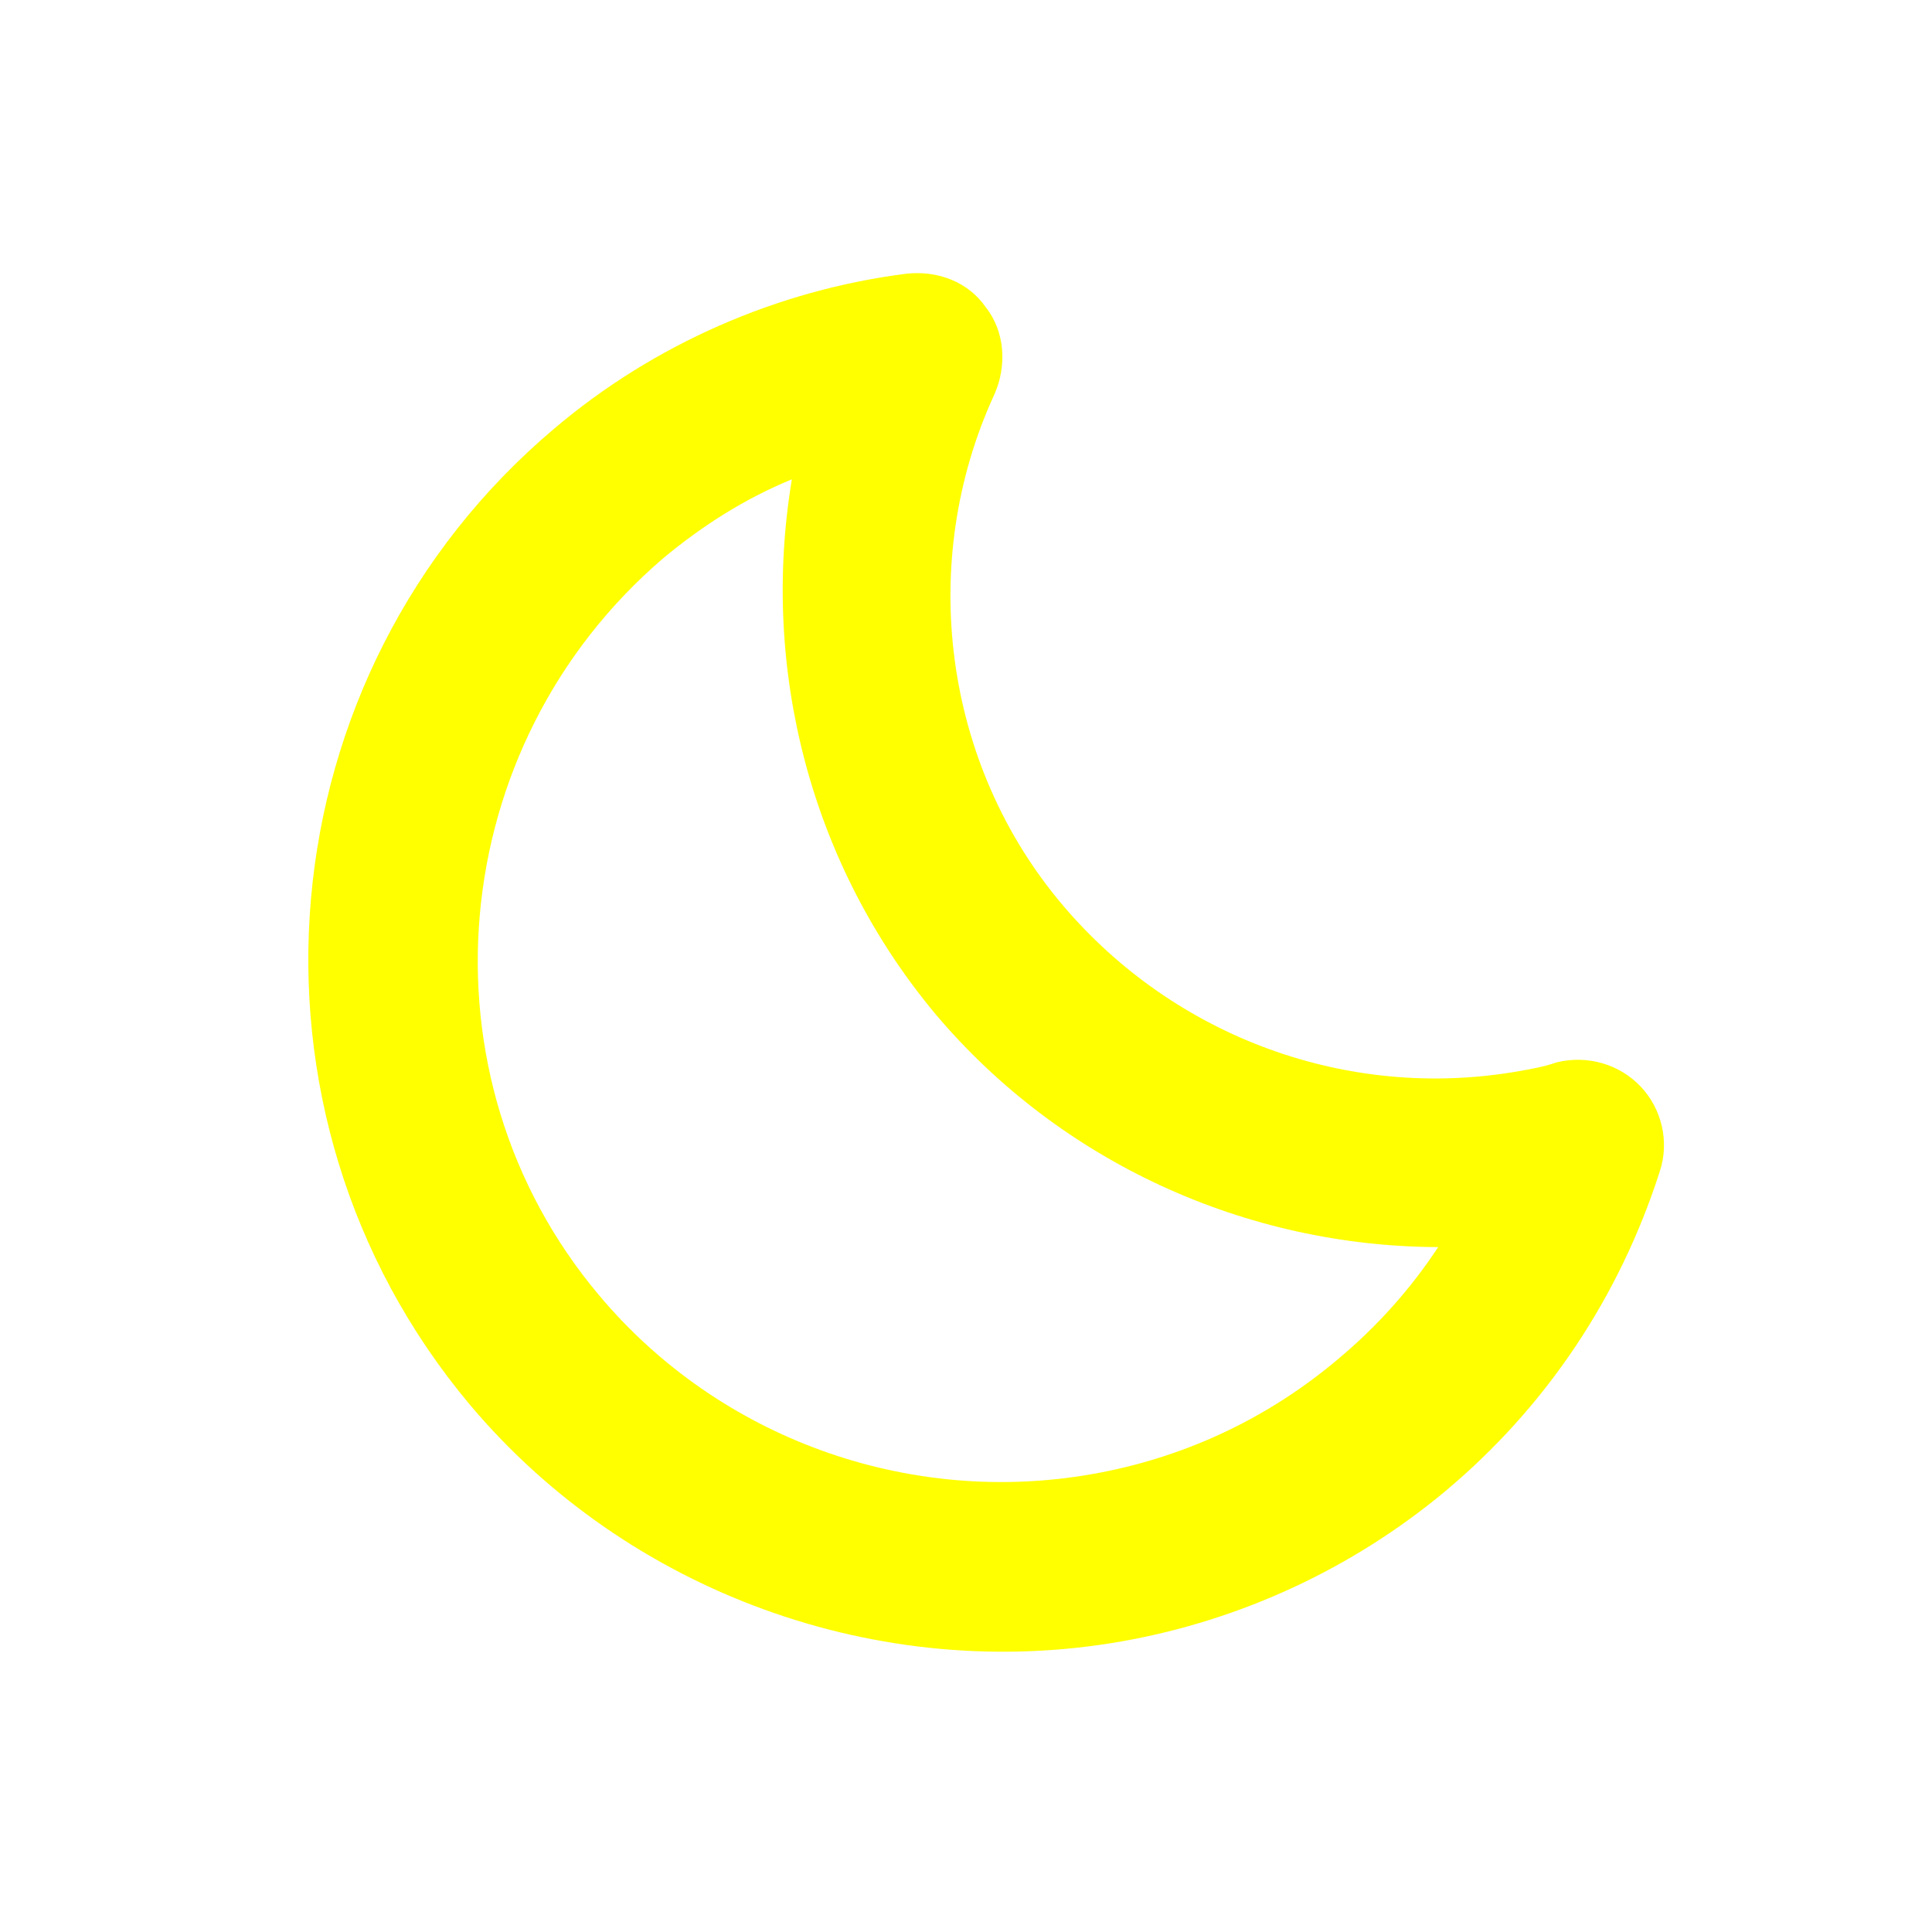
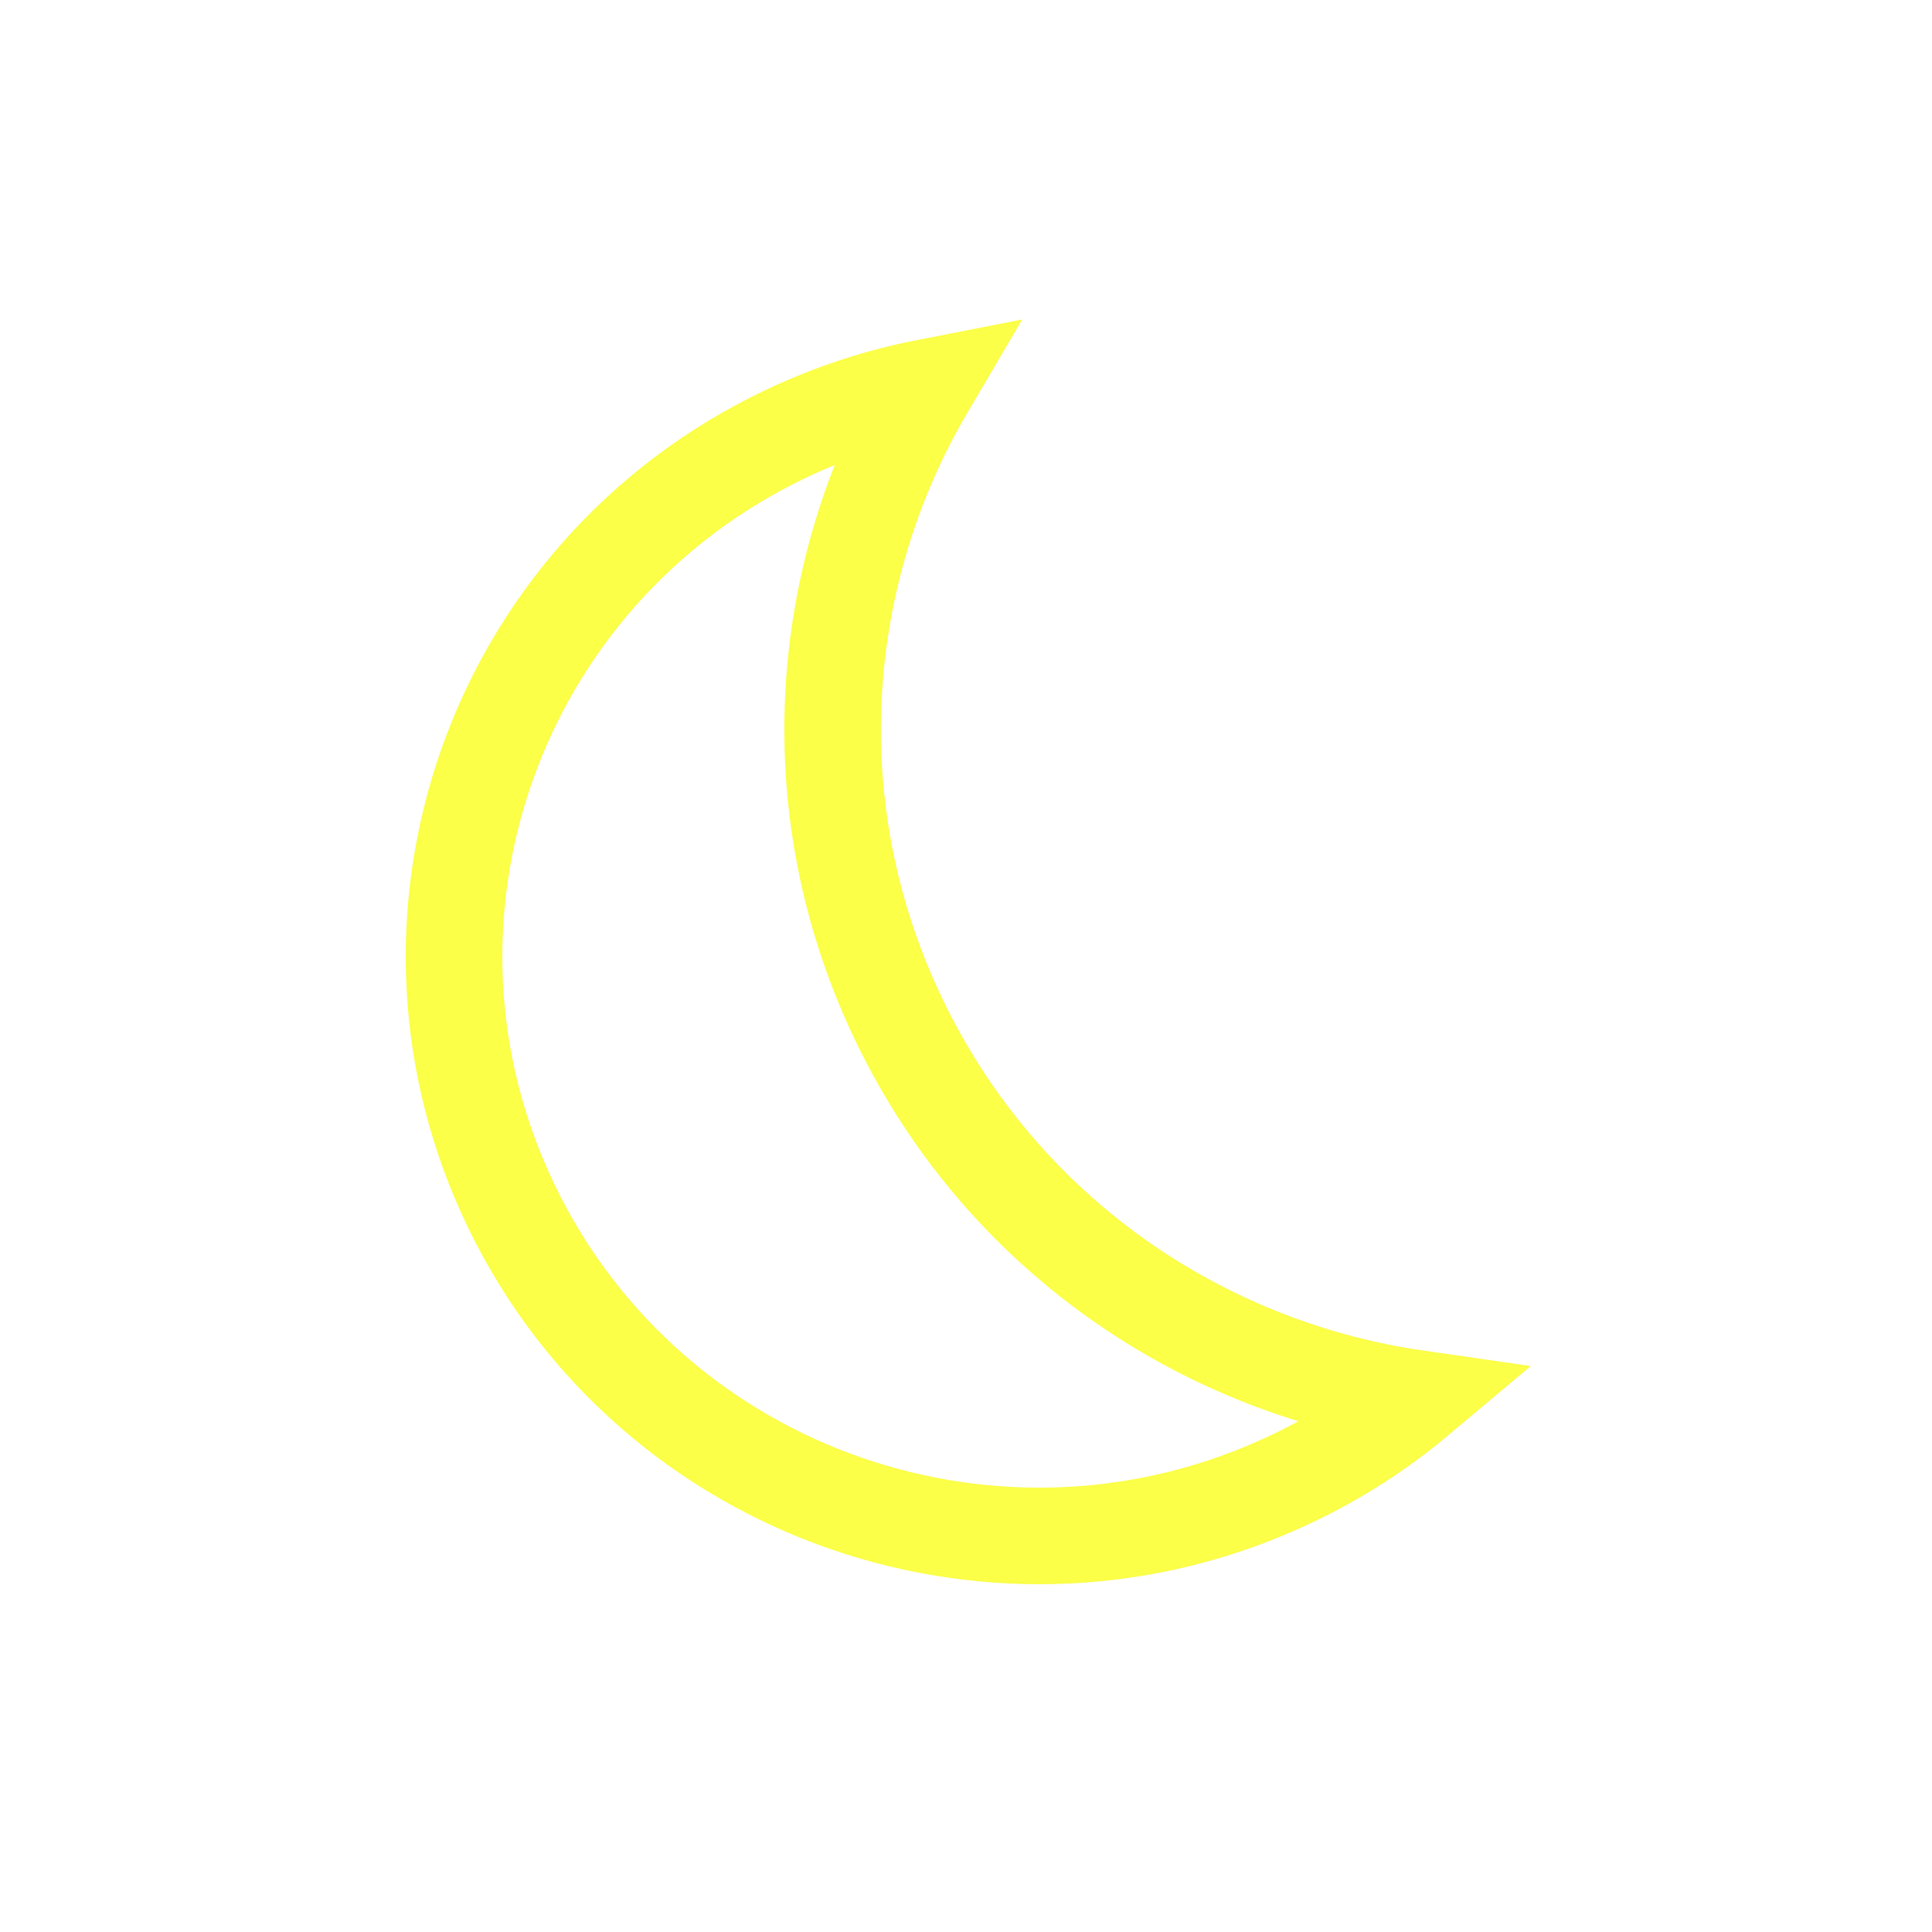
- <svg xmlns="http://www.w3.org/2000/svg" width="91" height="91" viewBox="0 0 91 91" fill="none">
-   <path d="M52.838 77.31C41.415 79.324 29.586 75.013 22.138 66.172C10.566 52.372 12.411 31.738 26.112 20.183C30.794 16.21 36.639 13.656 42.698 12.892C44.193 12.73 45.612 13.292 46.429 14.468C47.344 15.627 47.425 17.237 46.845 18.558C43.171 26.517 44.444 36.041 50.08 42.663C55.333 48.844 63.483 51.875 71.559 50.451C72.15 50.347 72.741 50.243 73.314 50.04C74.774 49.681 76.274 50.127 77.27 51.17C78.267 52.213 78.643 53.771 78.179 55.173C76.278 61.093 72.825 66.272 68.046 70.262C63.706 73.871 58.452 76.32 52.838 77.31ZM37.298 22.577C35.12 23.469 33.109 24.737 31.25 26.284C20.926 35.11 19.51 50.693 28.238 61.034C33.891 67.755 42.783 70.96 51.449 69.431C55.684 68.685 59.629 66.872 62.989 64.046C64.849 62.499 66.46 60.692 67.74 58.74C58.698 58.71 49.98 54.764 44.078 47.783C38.159 40.703 35.82 31.469 37.298 22.577Z" fill="#FFFF00" />
+ <svg xmlns="http://www.w3.org/2000/svg" width="100" height="100" viewBox="0 0 100 100" fill="none">
+   <path d="M26.503 62.509C19.261 47.6 25.567 29.675 40.628 22.478C43.008 21.341 45.462 20.54 47.936 20.056C42.218 29.766 41.307 42.038 46.602 52.94C51.898 63.842 62.136 70.774 73.343 72.385C71.43 73.99 69.28 75.385 66.913 76.516C51.841 83.719 33.751 77.43 26.503 62.509Z" stroke="#FBFF47" stroke-width="5" />
</svg>
